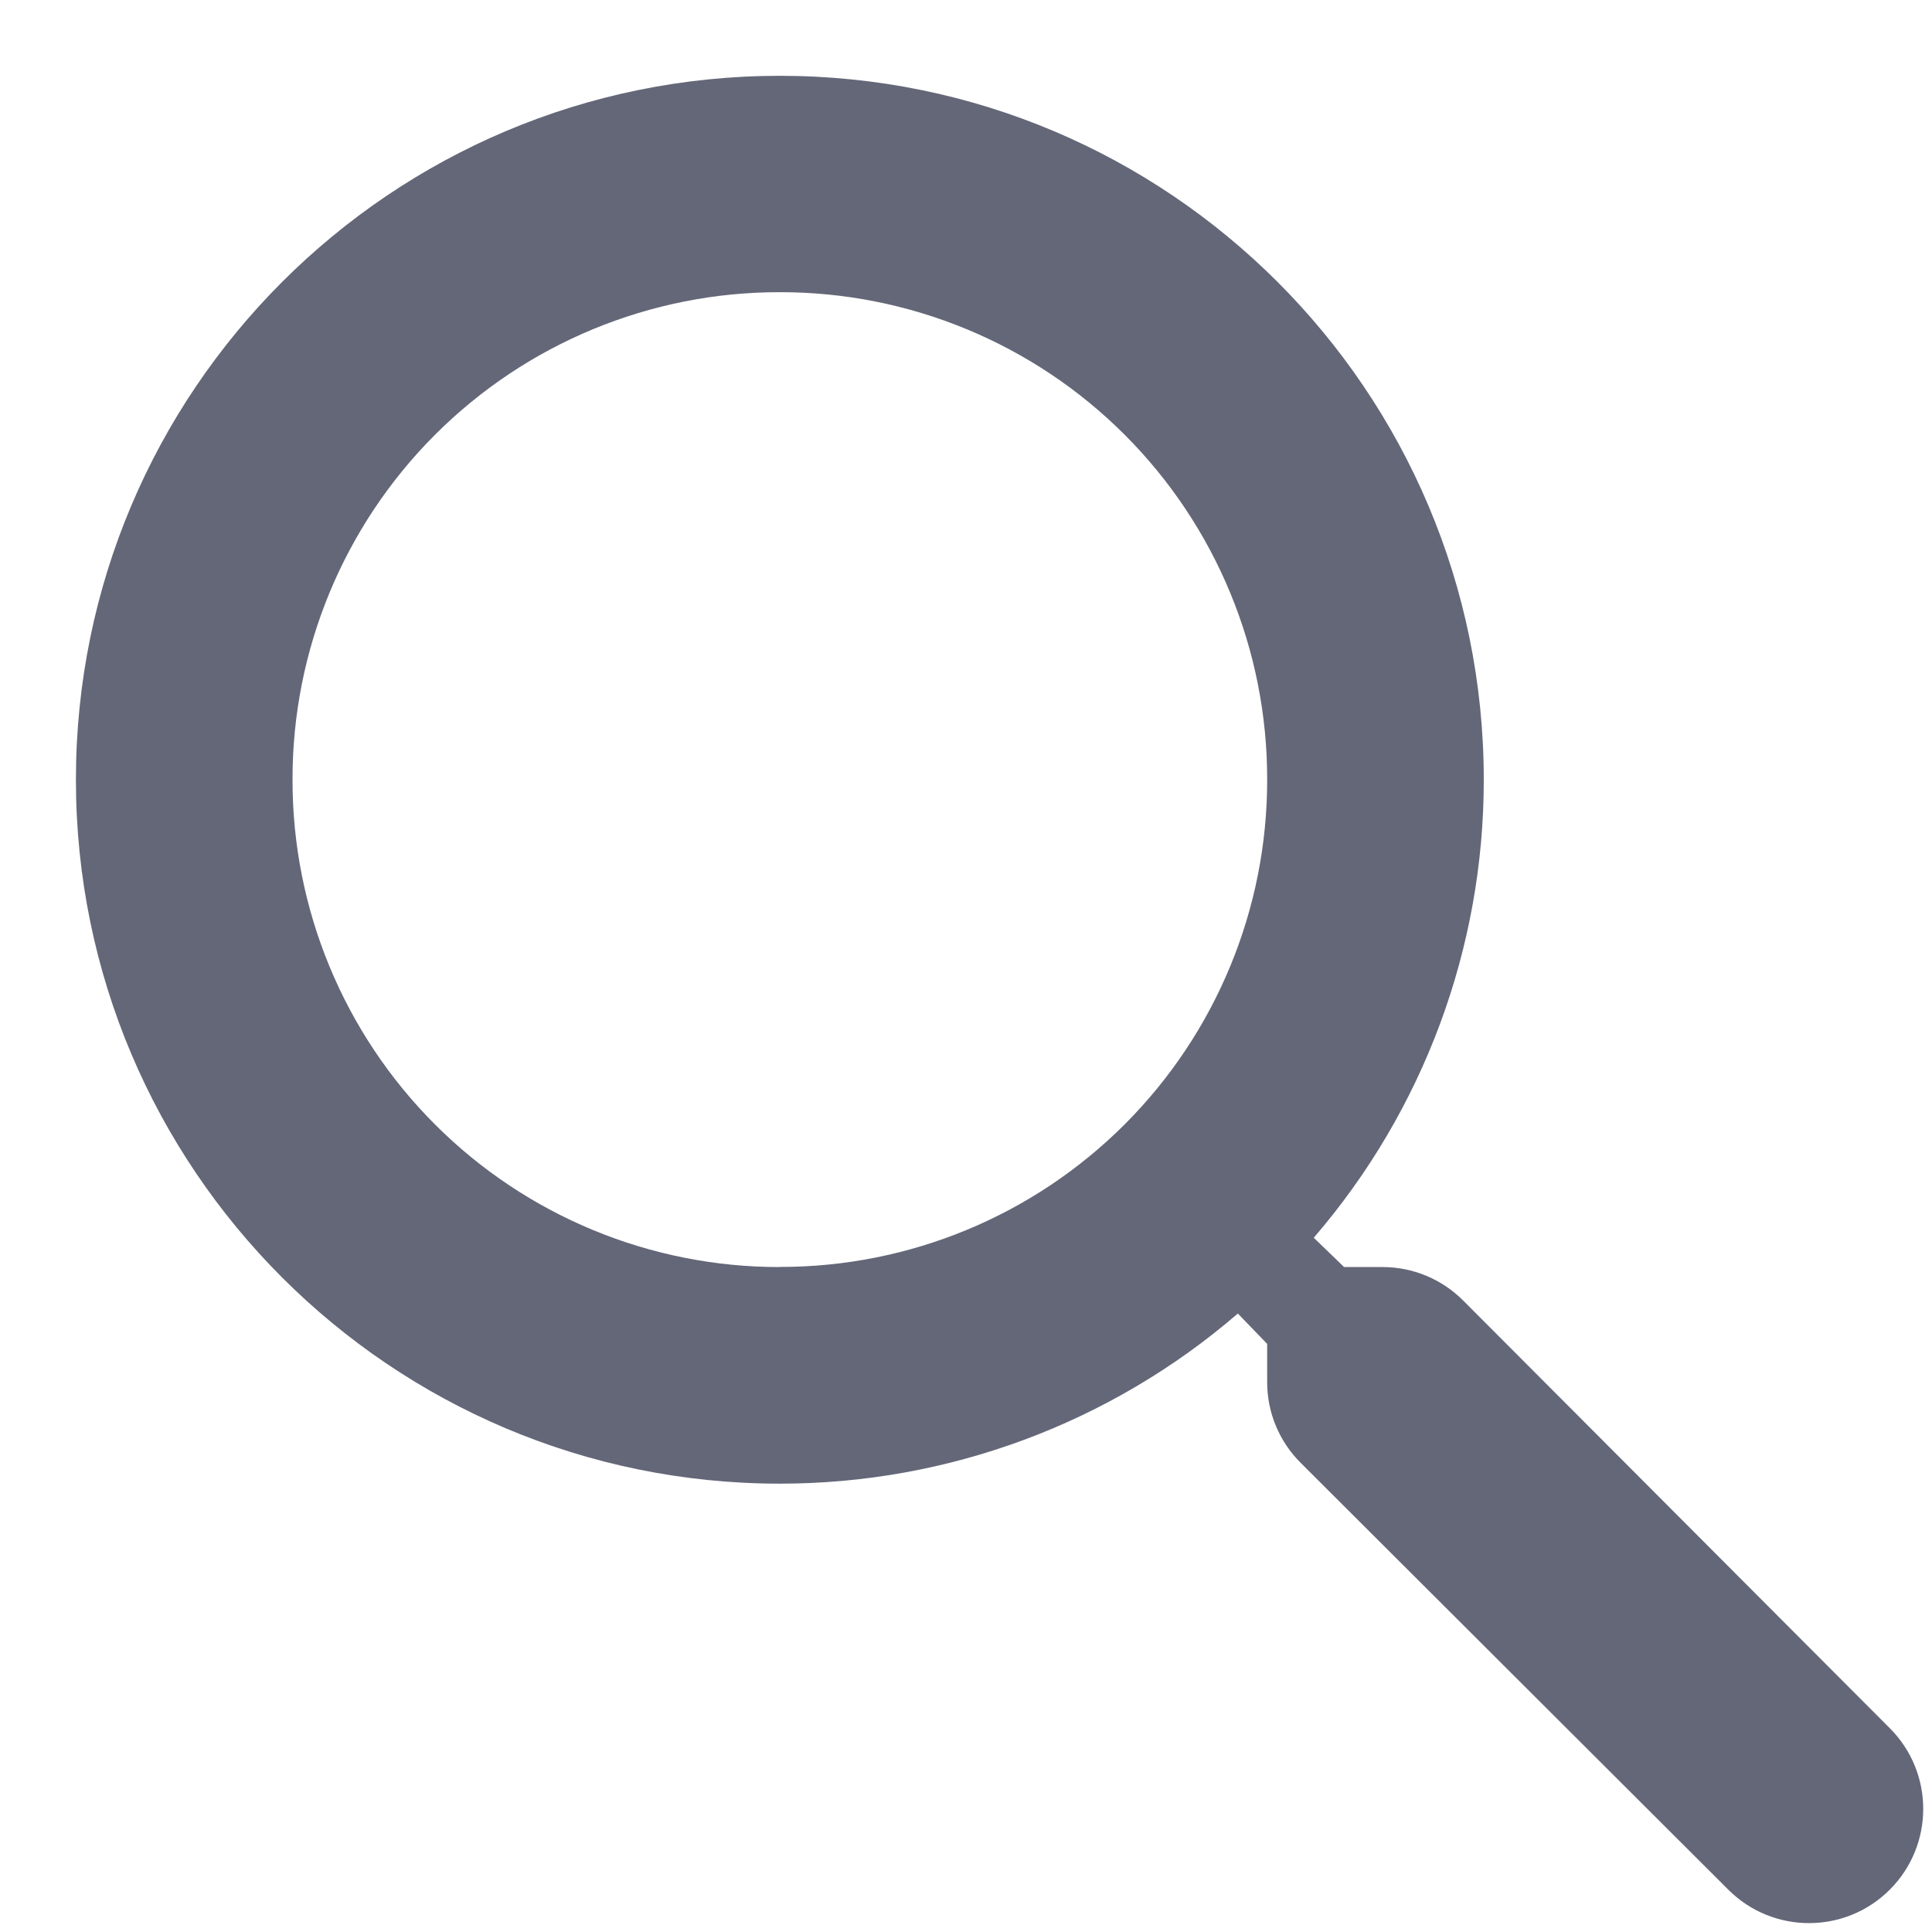
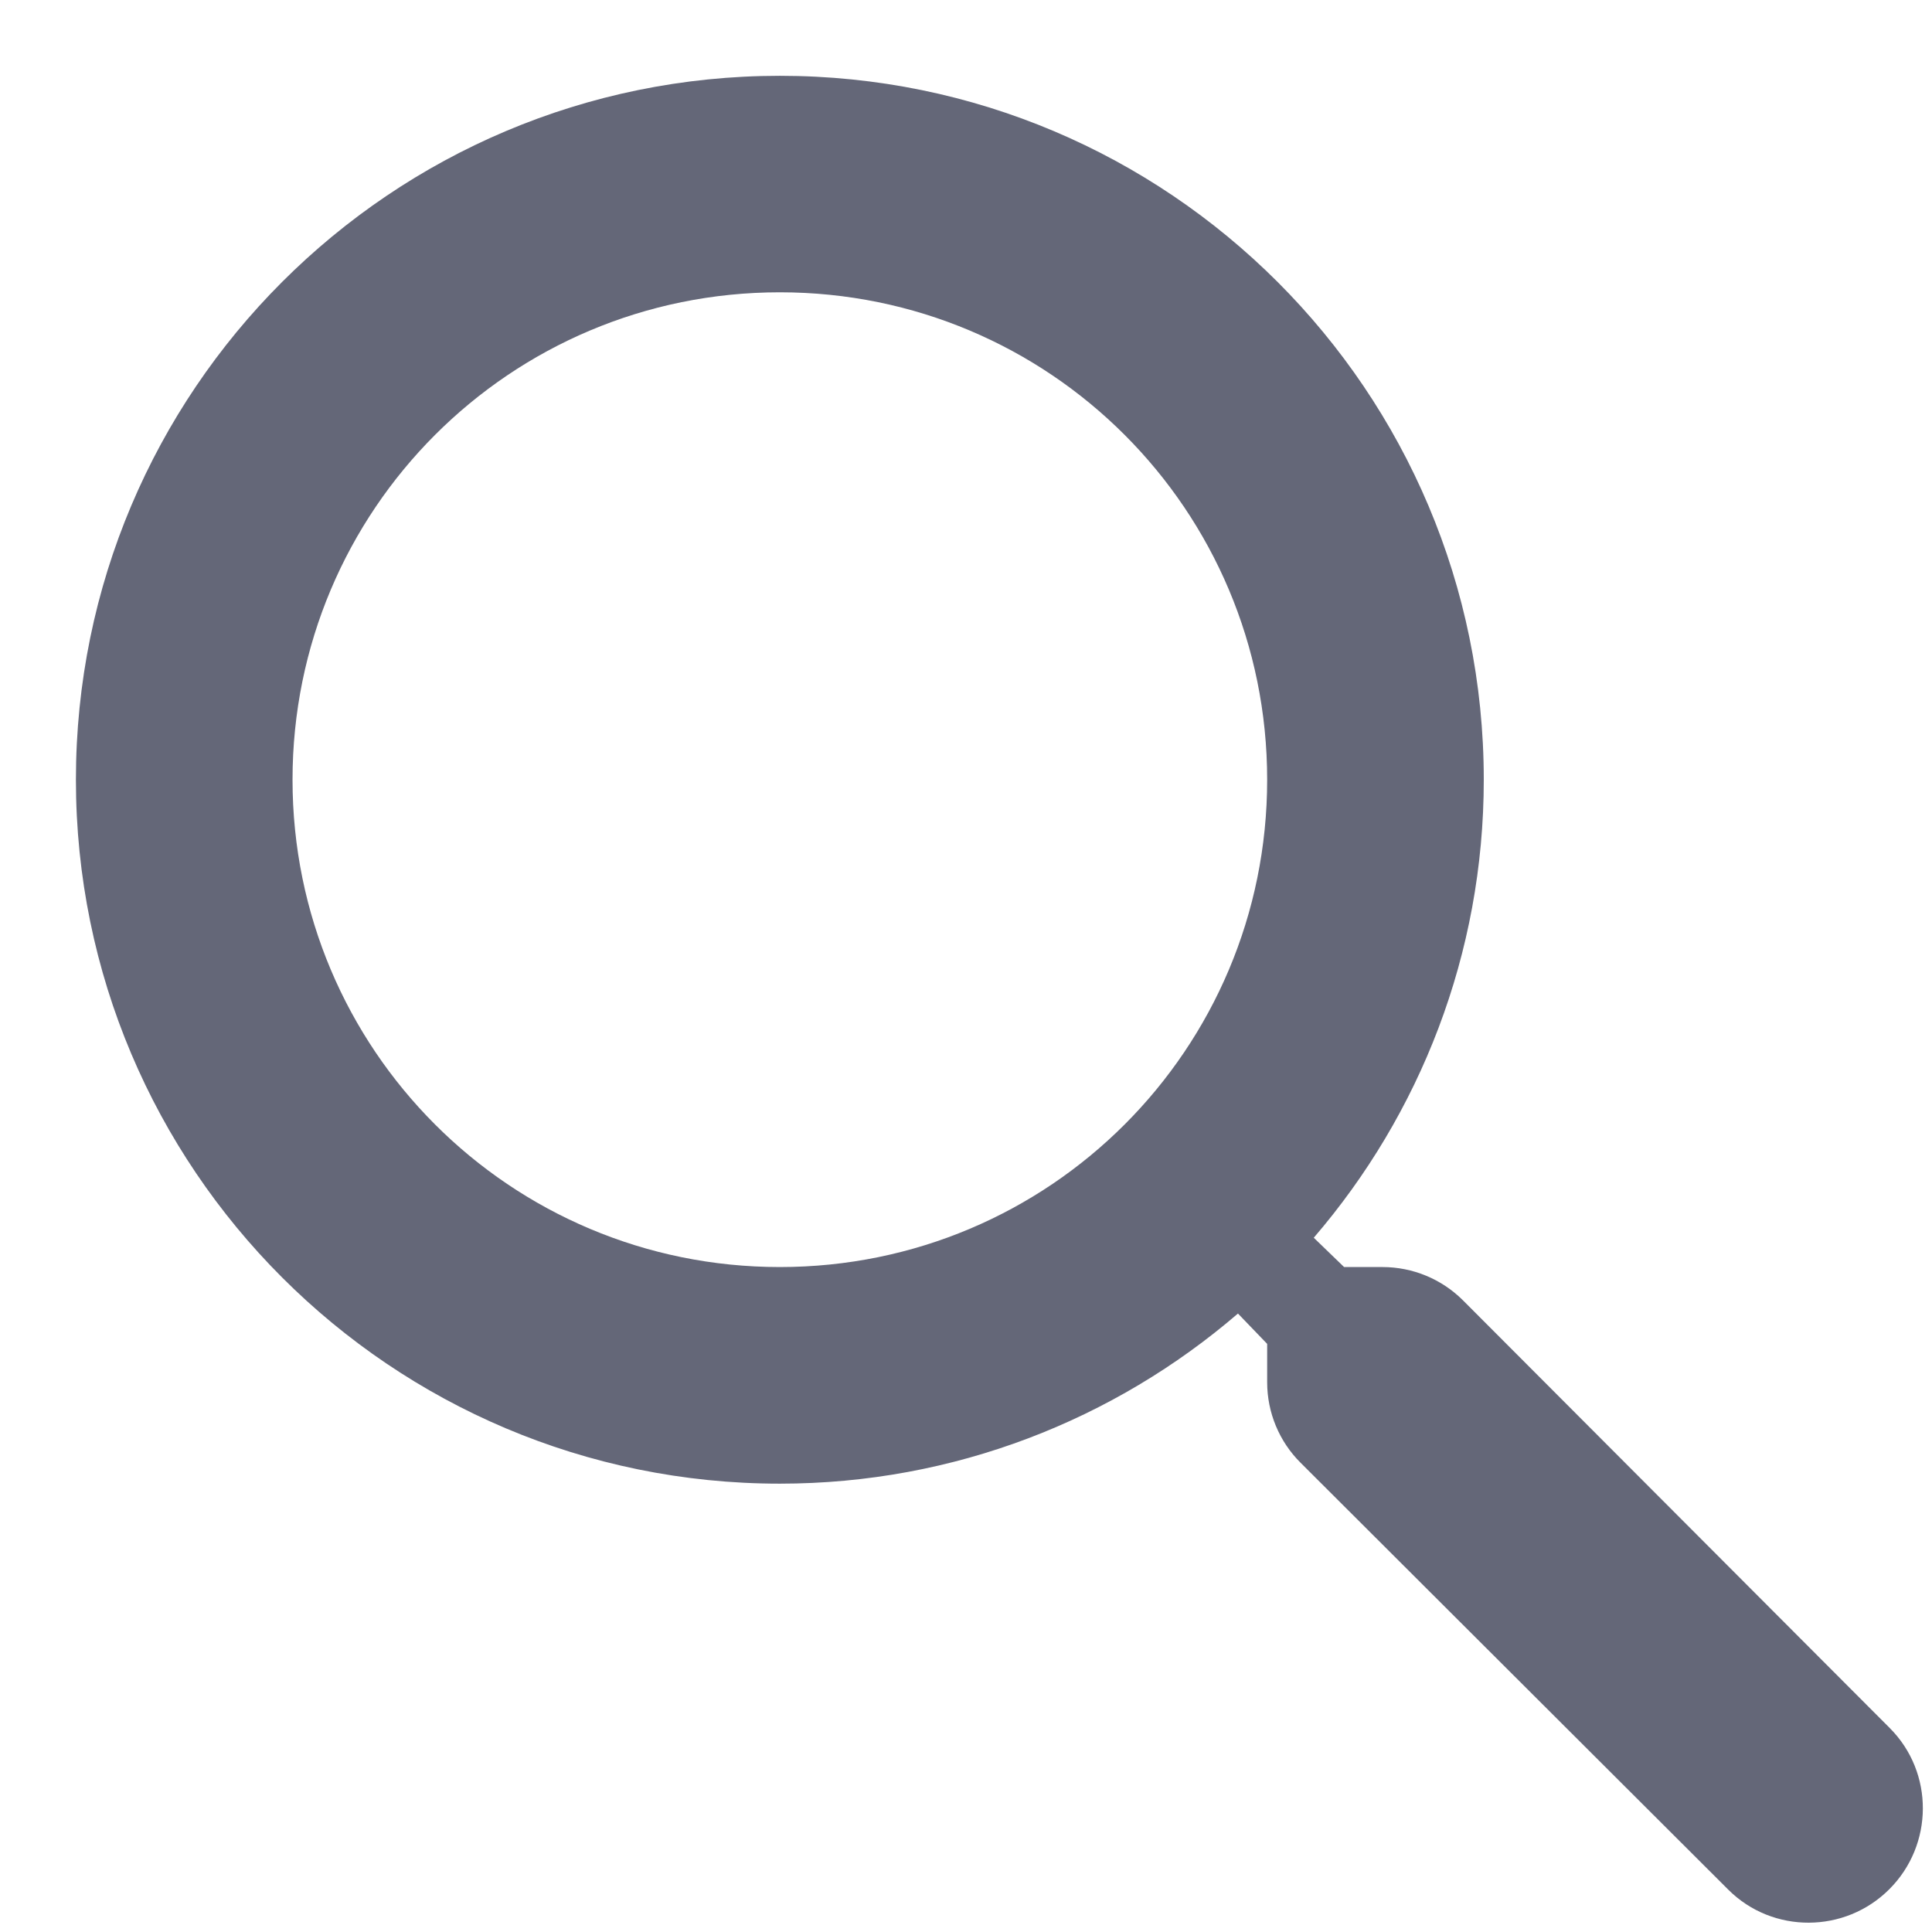
- <svg xmlns="http://www.w3.org/2000/svg" width="17" height="17" fill="none">
-   <path d="M12.873 11.442a1 1 0 0 0-.708-.293h-.338l-.267-.258a6.166 6.166 0 0 0 1.496-4.03 6.194 6.194 0 1 0-6.194 6.194 6.167 6.167 0 0 0 4.03-1.497l.258.267v.338a1 1 0 0 0 .294.708l3.764 3.757a1.004 1.004 0 0 0 1.42-1.422l-3.755-3.764Zm-6.011-.293A4.282 4.282 0 0 1 2.574 6.86a4.282 4.282 0 0 1 4.288-4.289 4.282 4.282 0 0 1 4.288 4.289 4.282 4.282 0 0 1-4.288 4.288Z" fill="#646778" />
+ <svg xmlns="http://www.w3.org/2000/svg" width="17" height="17" viewBox="0 0 17 17" fill="none">
+   <path d="M12.873 11.442C12.685 11.254 12.43 11.149 12.165 11.149H11.827L11.56 10.891C12.494 9.805 13.056 8.395 13.056 6.861C13.056 3.44 10.283 0.667 6.862 0.667C3.441 0.667 0.668 3.44 0.668 6.861C0.668 10.281 3.441 13.055 6.862 13.055C8.396 13.055 9.807 12.492 10.893 11.558L11.15 11.825V12.163C11.15 12.429 11.256 12.684 11.444 12.871L15.208 16.628C15.598 17.017 16.235 17.014 16.625 16.623C17.015 16.233 17.019 15.597 16.629 15.206L12.873 11.442ZM6.862 11.149C4.489 11.149 2.574 9.233 2.574 6.861C2.574 4.488 4.489 2.572 6.862 2.572C9.235 2.572 11.15 4.488 11.15 6.861C11.15 9.233 9.235 11.149 6.862 11.149Z" fill="#646778" />
</svg>
